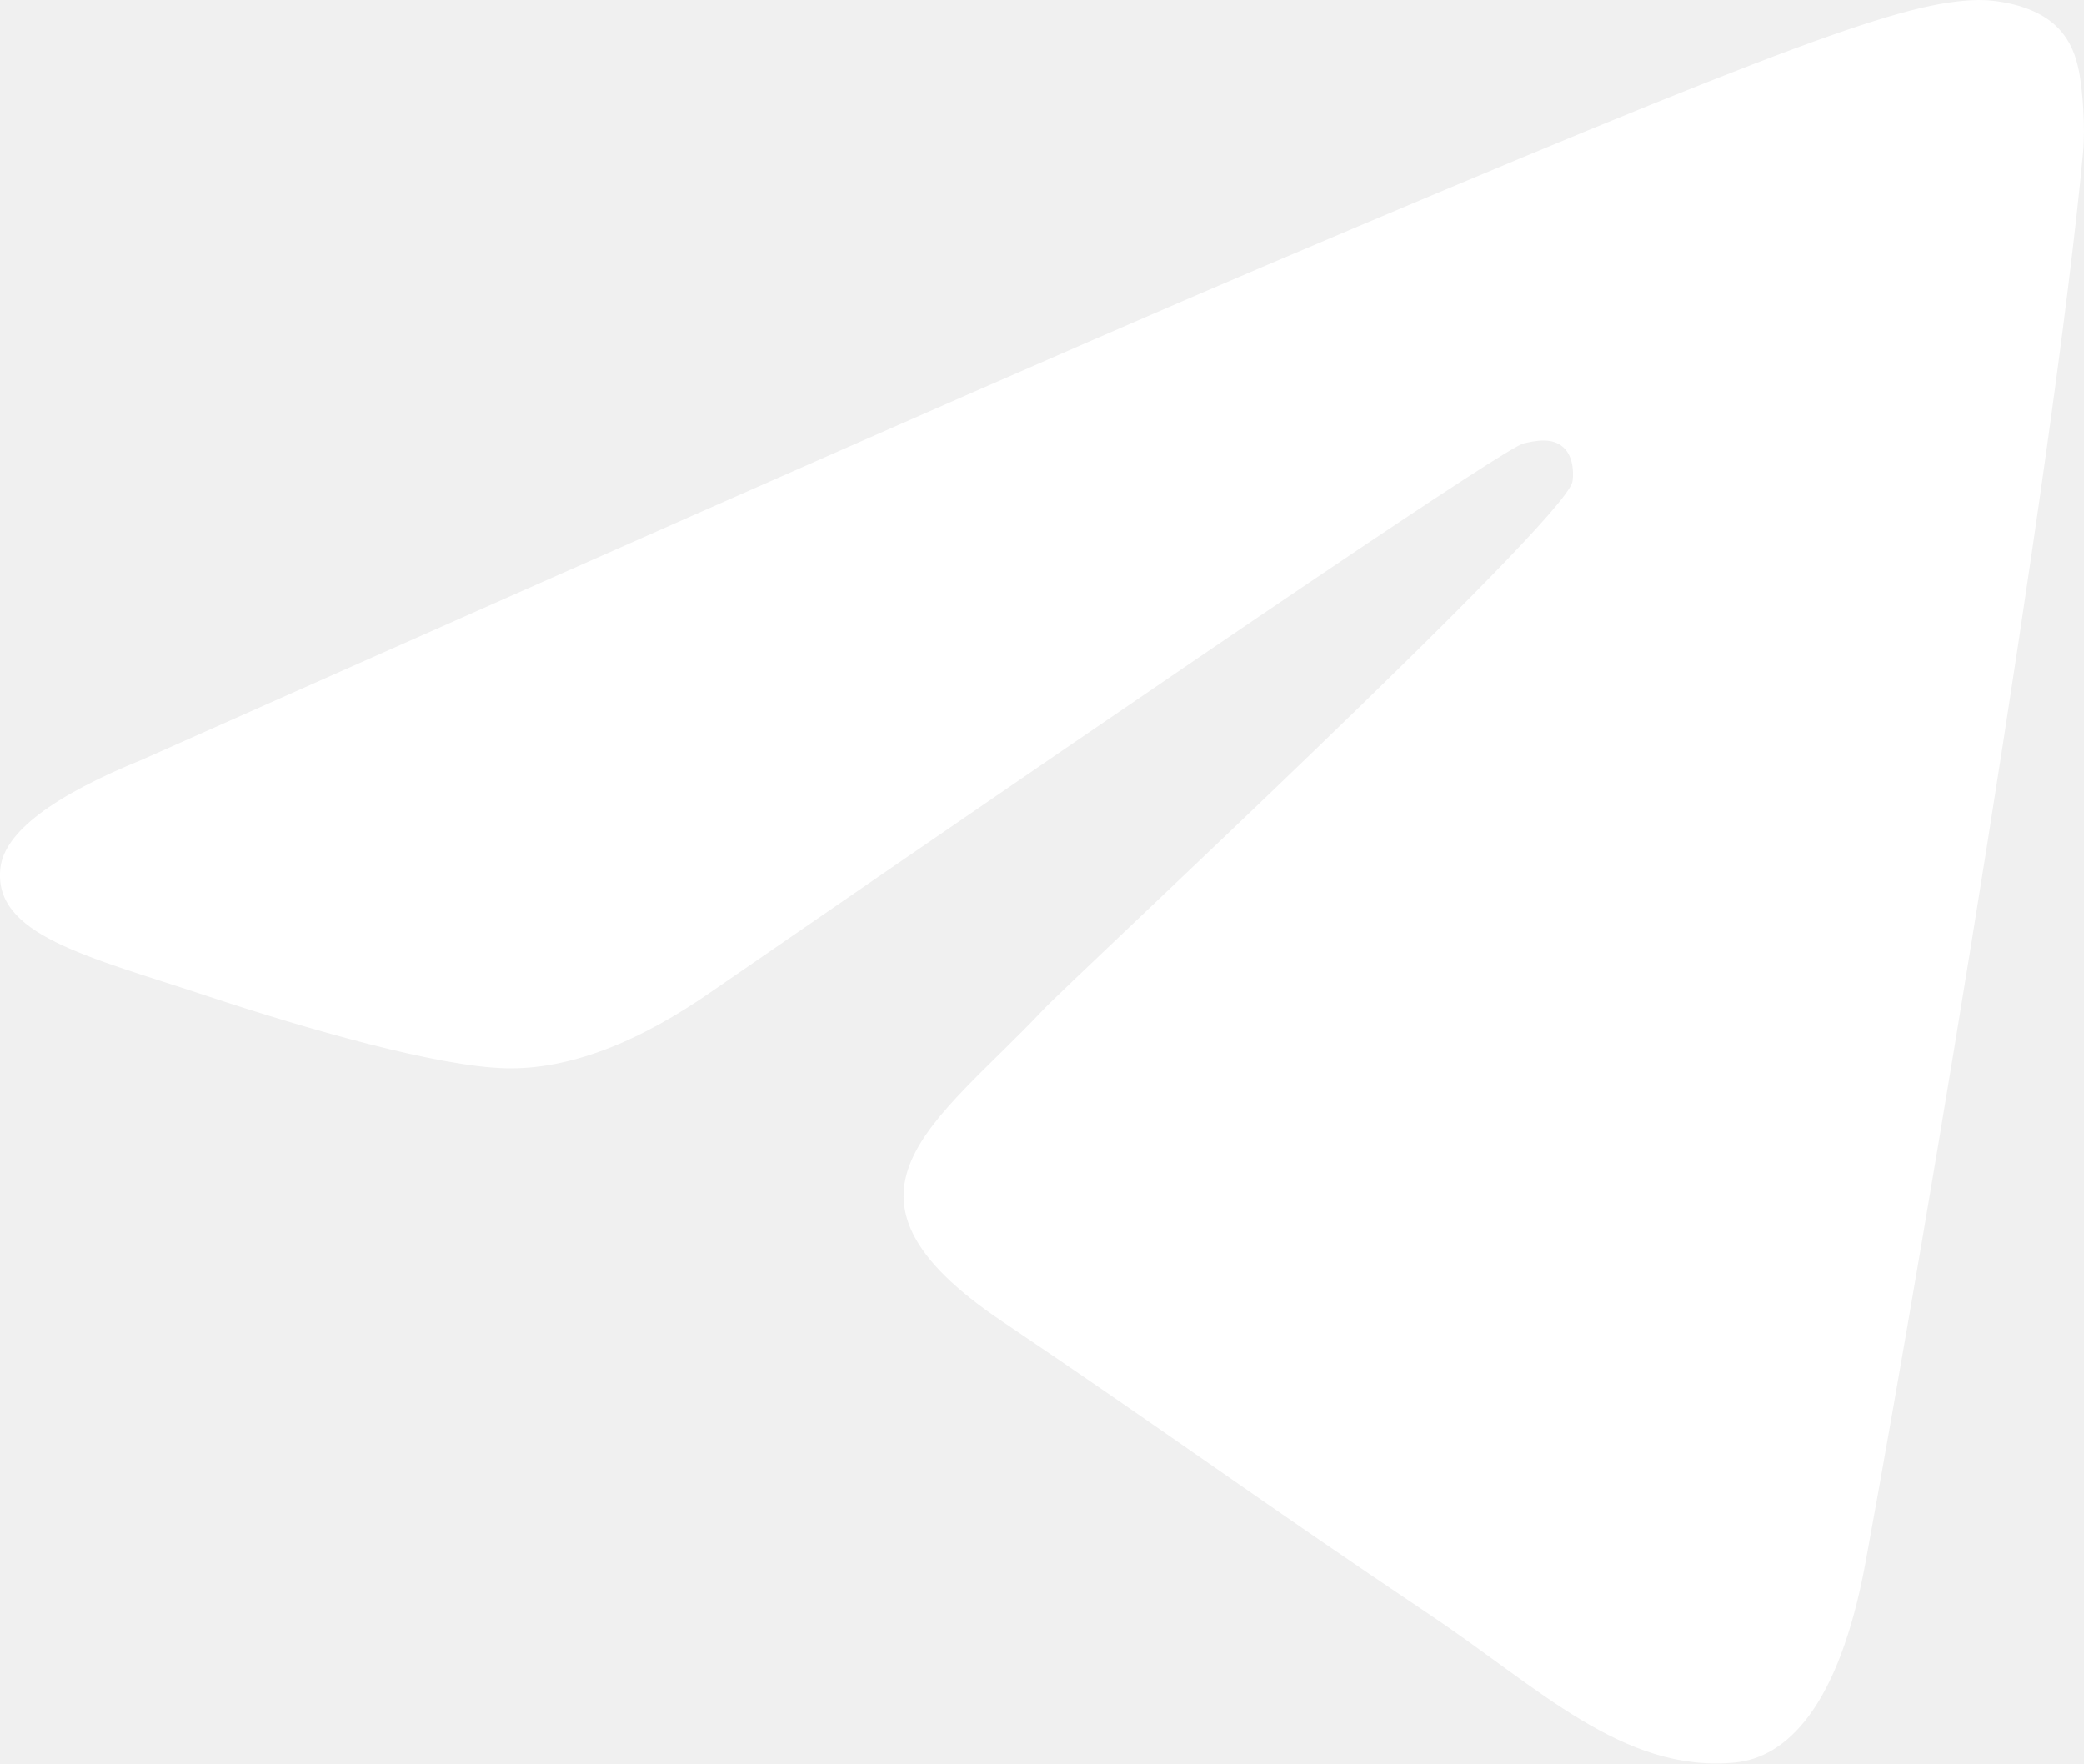
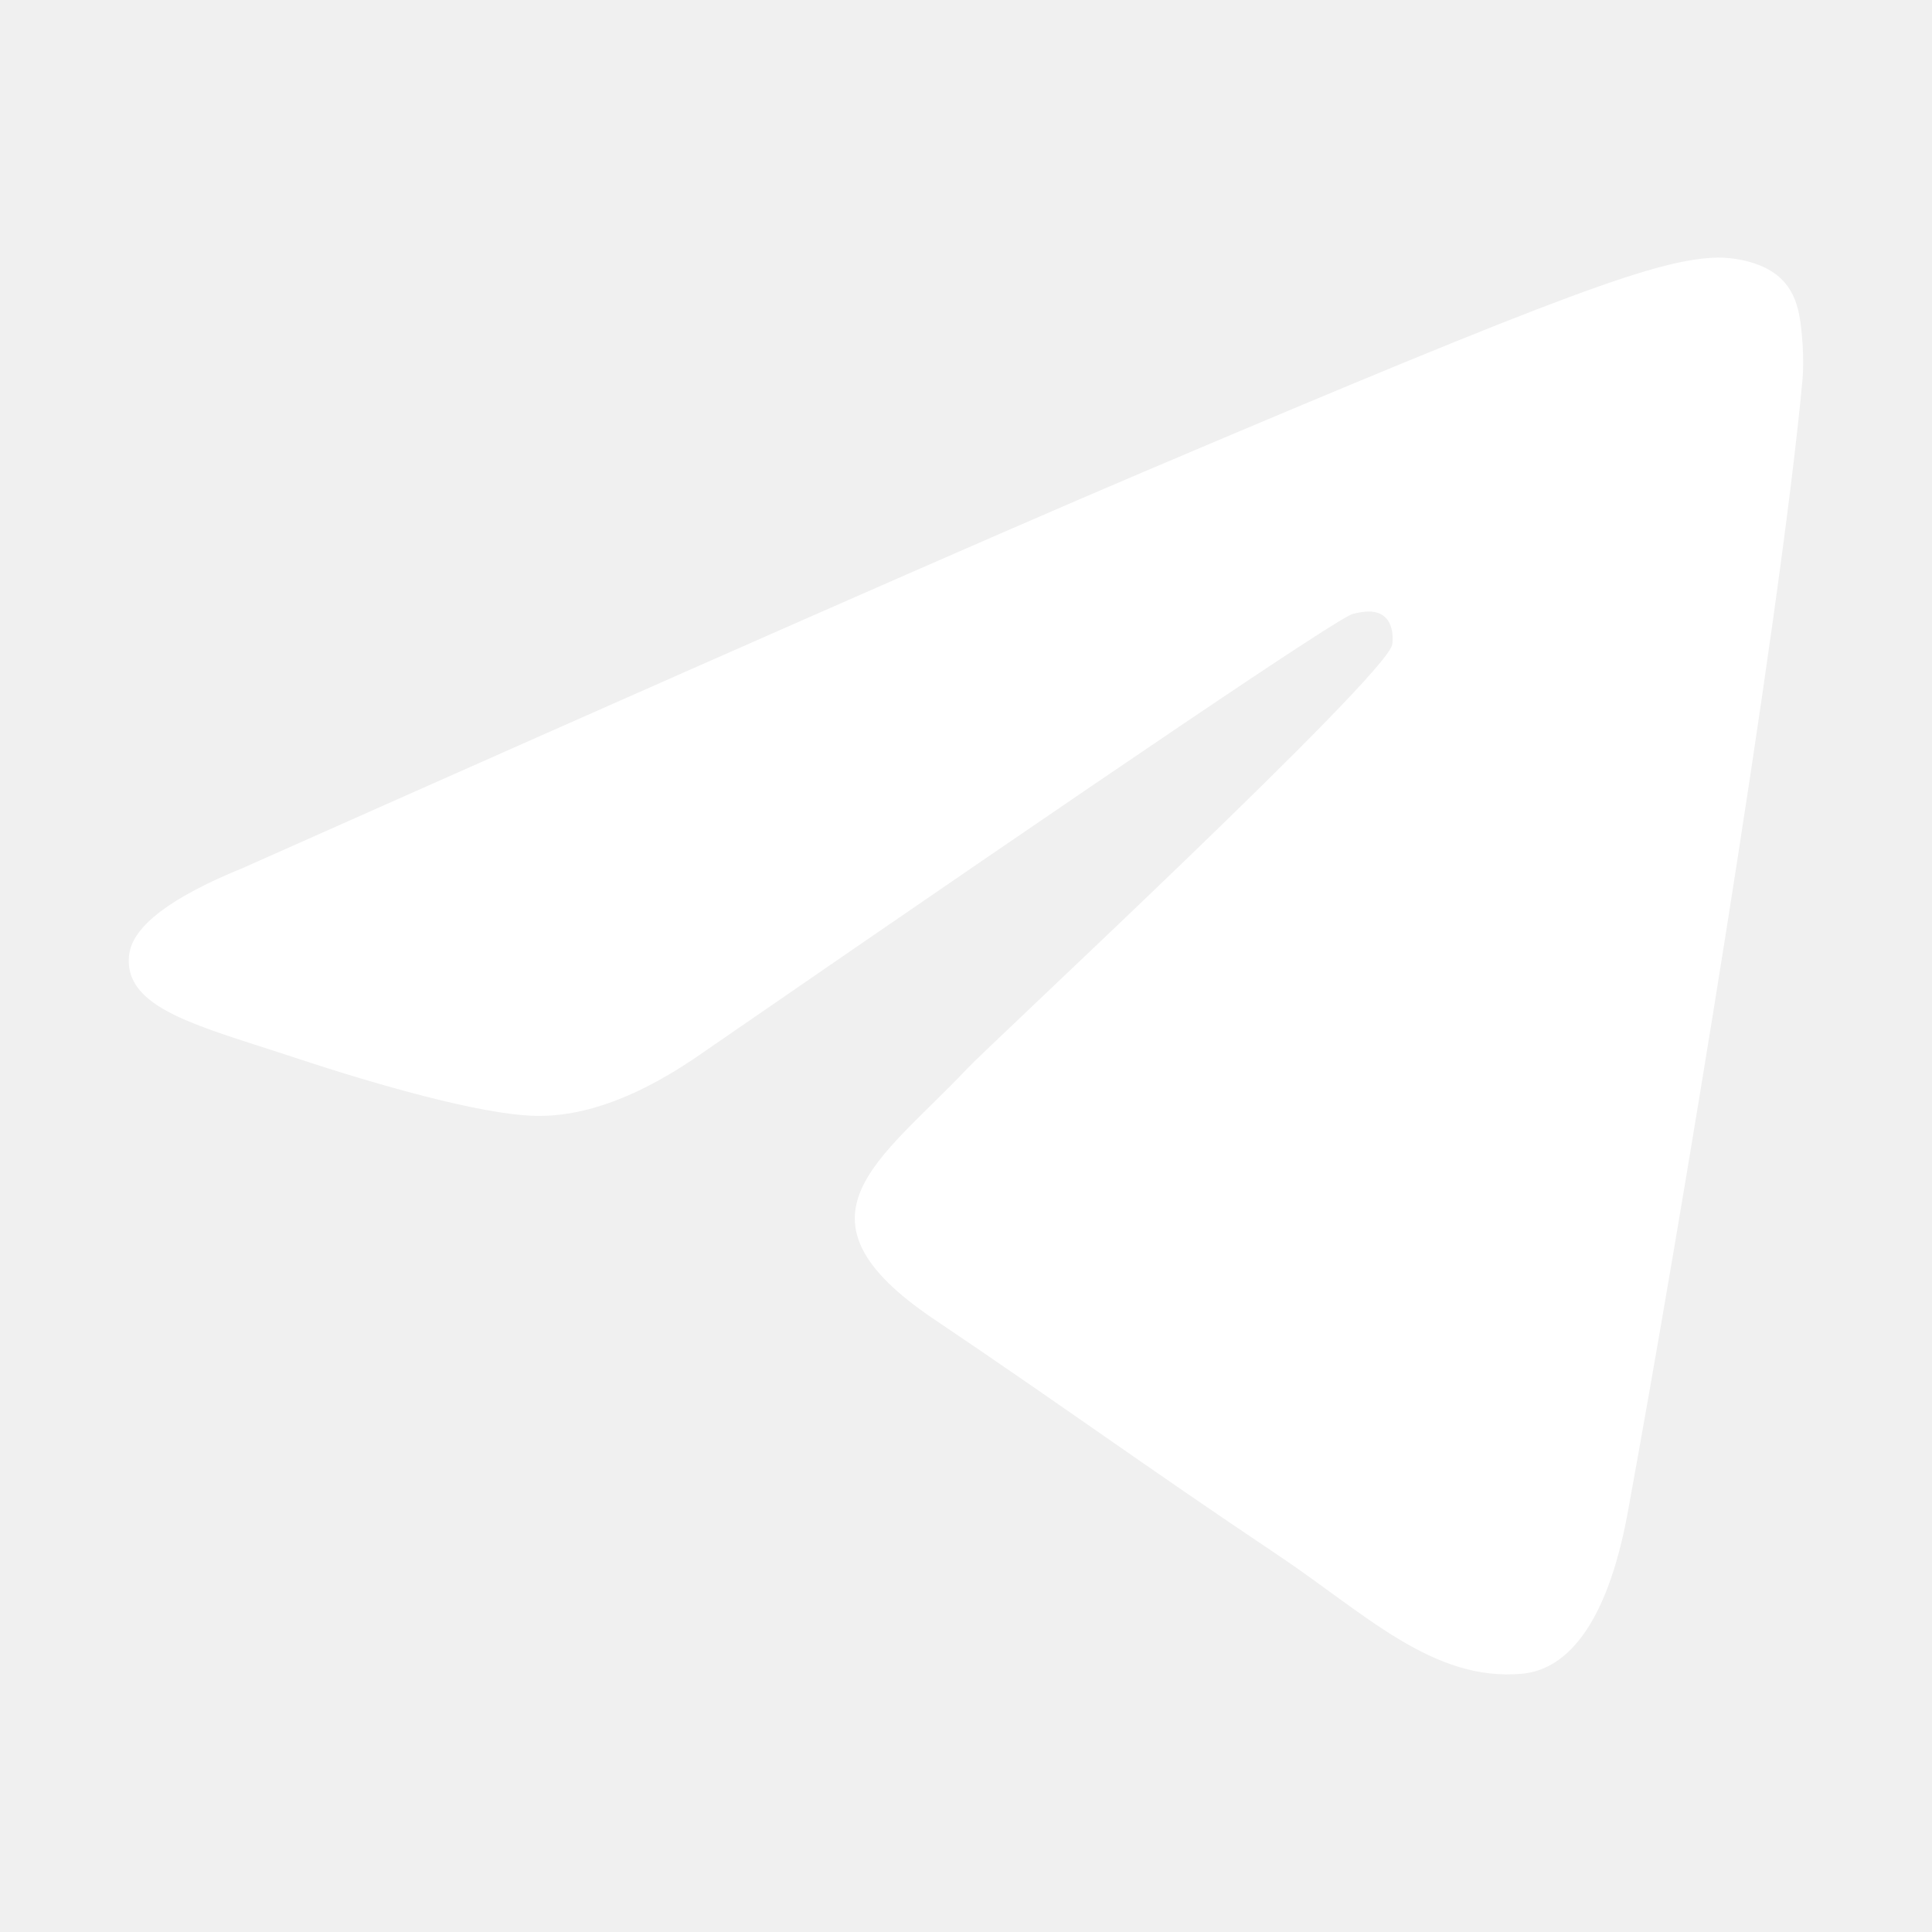
- <svg xmlns="http://www.w3.org/2000/svg" width="26" height="22" viewBox="0 0 26 22" fill="none">
-   <g clip-path="url(#clip0_7795_142800)">
-     <path fill-rule="evenodd" clip-rule="evenodd" d="M1.787 9.471C8.766 6.366 13.42 4.32 15.749 3.331C22.398 0.507 23.779 0.016 24.679 0C24.878 -0.003 25.32 0.047 25.607 0.284C25.85 0.485 25.916 0.756 25.948 0.946C25.98 1.136 26.02 1.57 25.988 1.908C25.628 5.774 24.069 15.154 23.276 19.483C22.94 21.315 22.279 21.929 21.64 21.989C20.249 22.12 19.194 21.051 17.847 20.15C15.74 18.739 14.549 17.862 12.504 16.485C10.14 14.895 11.673 14.021 13.02 12.592C13.372 12.218 19.498 6.529 19.617 6.013C19.631 5.949 19.645 5.708 19.505 5.581C19.365 5.454 19.158 5.497 19.009 5.532C18.798 5.581 15.432 7.853 8.911 12.347C7.956 13.017 7.09 13.344 6.315 13.327C5.46 13.308 3.816 12.833 2.593 12.428C1.094 11.93 -0.098 11.667 0.006 10.822C0.06 10.382 0.654 9.931 1.788 9.471H1.787Z" fill="white" />
-   </g>
-   <defs>
-     <clipPath id="clip0_7795_142800">
-       <rect width="26" height="22" fill="white" />
-     </clipPath>
-   </defs>
+ <svg xmlns="http://www.w3.org/2000/svg" width="30" height="30" viewBox="0 0 30 30" fill="none">
+   <path fill-rule="evenodd" clip-rule="evenodd" d="M3.787 13.471C10.766 10.366 15.42 8.32 17.749 7.331C24.398 4.507 25.779 4.016 26.679 4C26.878 3.997 27.32 4.047 27.607 4.284C27.85 4.485 27.916 4.756 27.948 4.946C27.98 5.136 28.02 5.57 27.988 5.908C27.628 9.774 26.069 19.154 25.276 23.483C24.94 25.315 24.279 25.929 23.64 25.989C22.249 26.12 21.194 25.051 19.847 24.15C17.74 22.739 16.549 21.862 14.504 20.485C12.14 18.895 13.673 18.021 15.02 16.592C15.372 16.218 21.498 10.53 21.617 10.013C21.631 9.949 21.645 9.708 21.505 9.581C21.365 9.454 21.158 9.497 21.009 9.532C20.798 9.581 17.432 11.853 10.911 16.347C9.956 17.017 9.09 17.344 8.315 17.327C7.46 17.308 5.816 16.833 4.593 16.428C3.094 15.93 1.902 15.667 2.006 14.822C2.06 14.382 2.654 13.931 3.788 13.471H3.787Z" fill="white" />
</svg>
